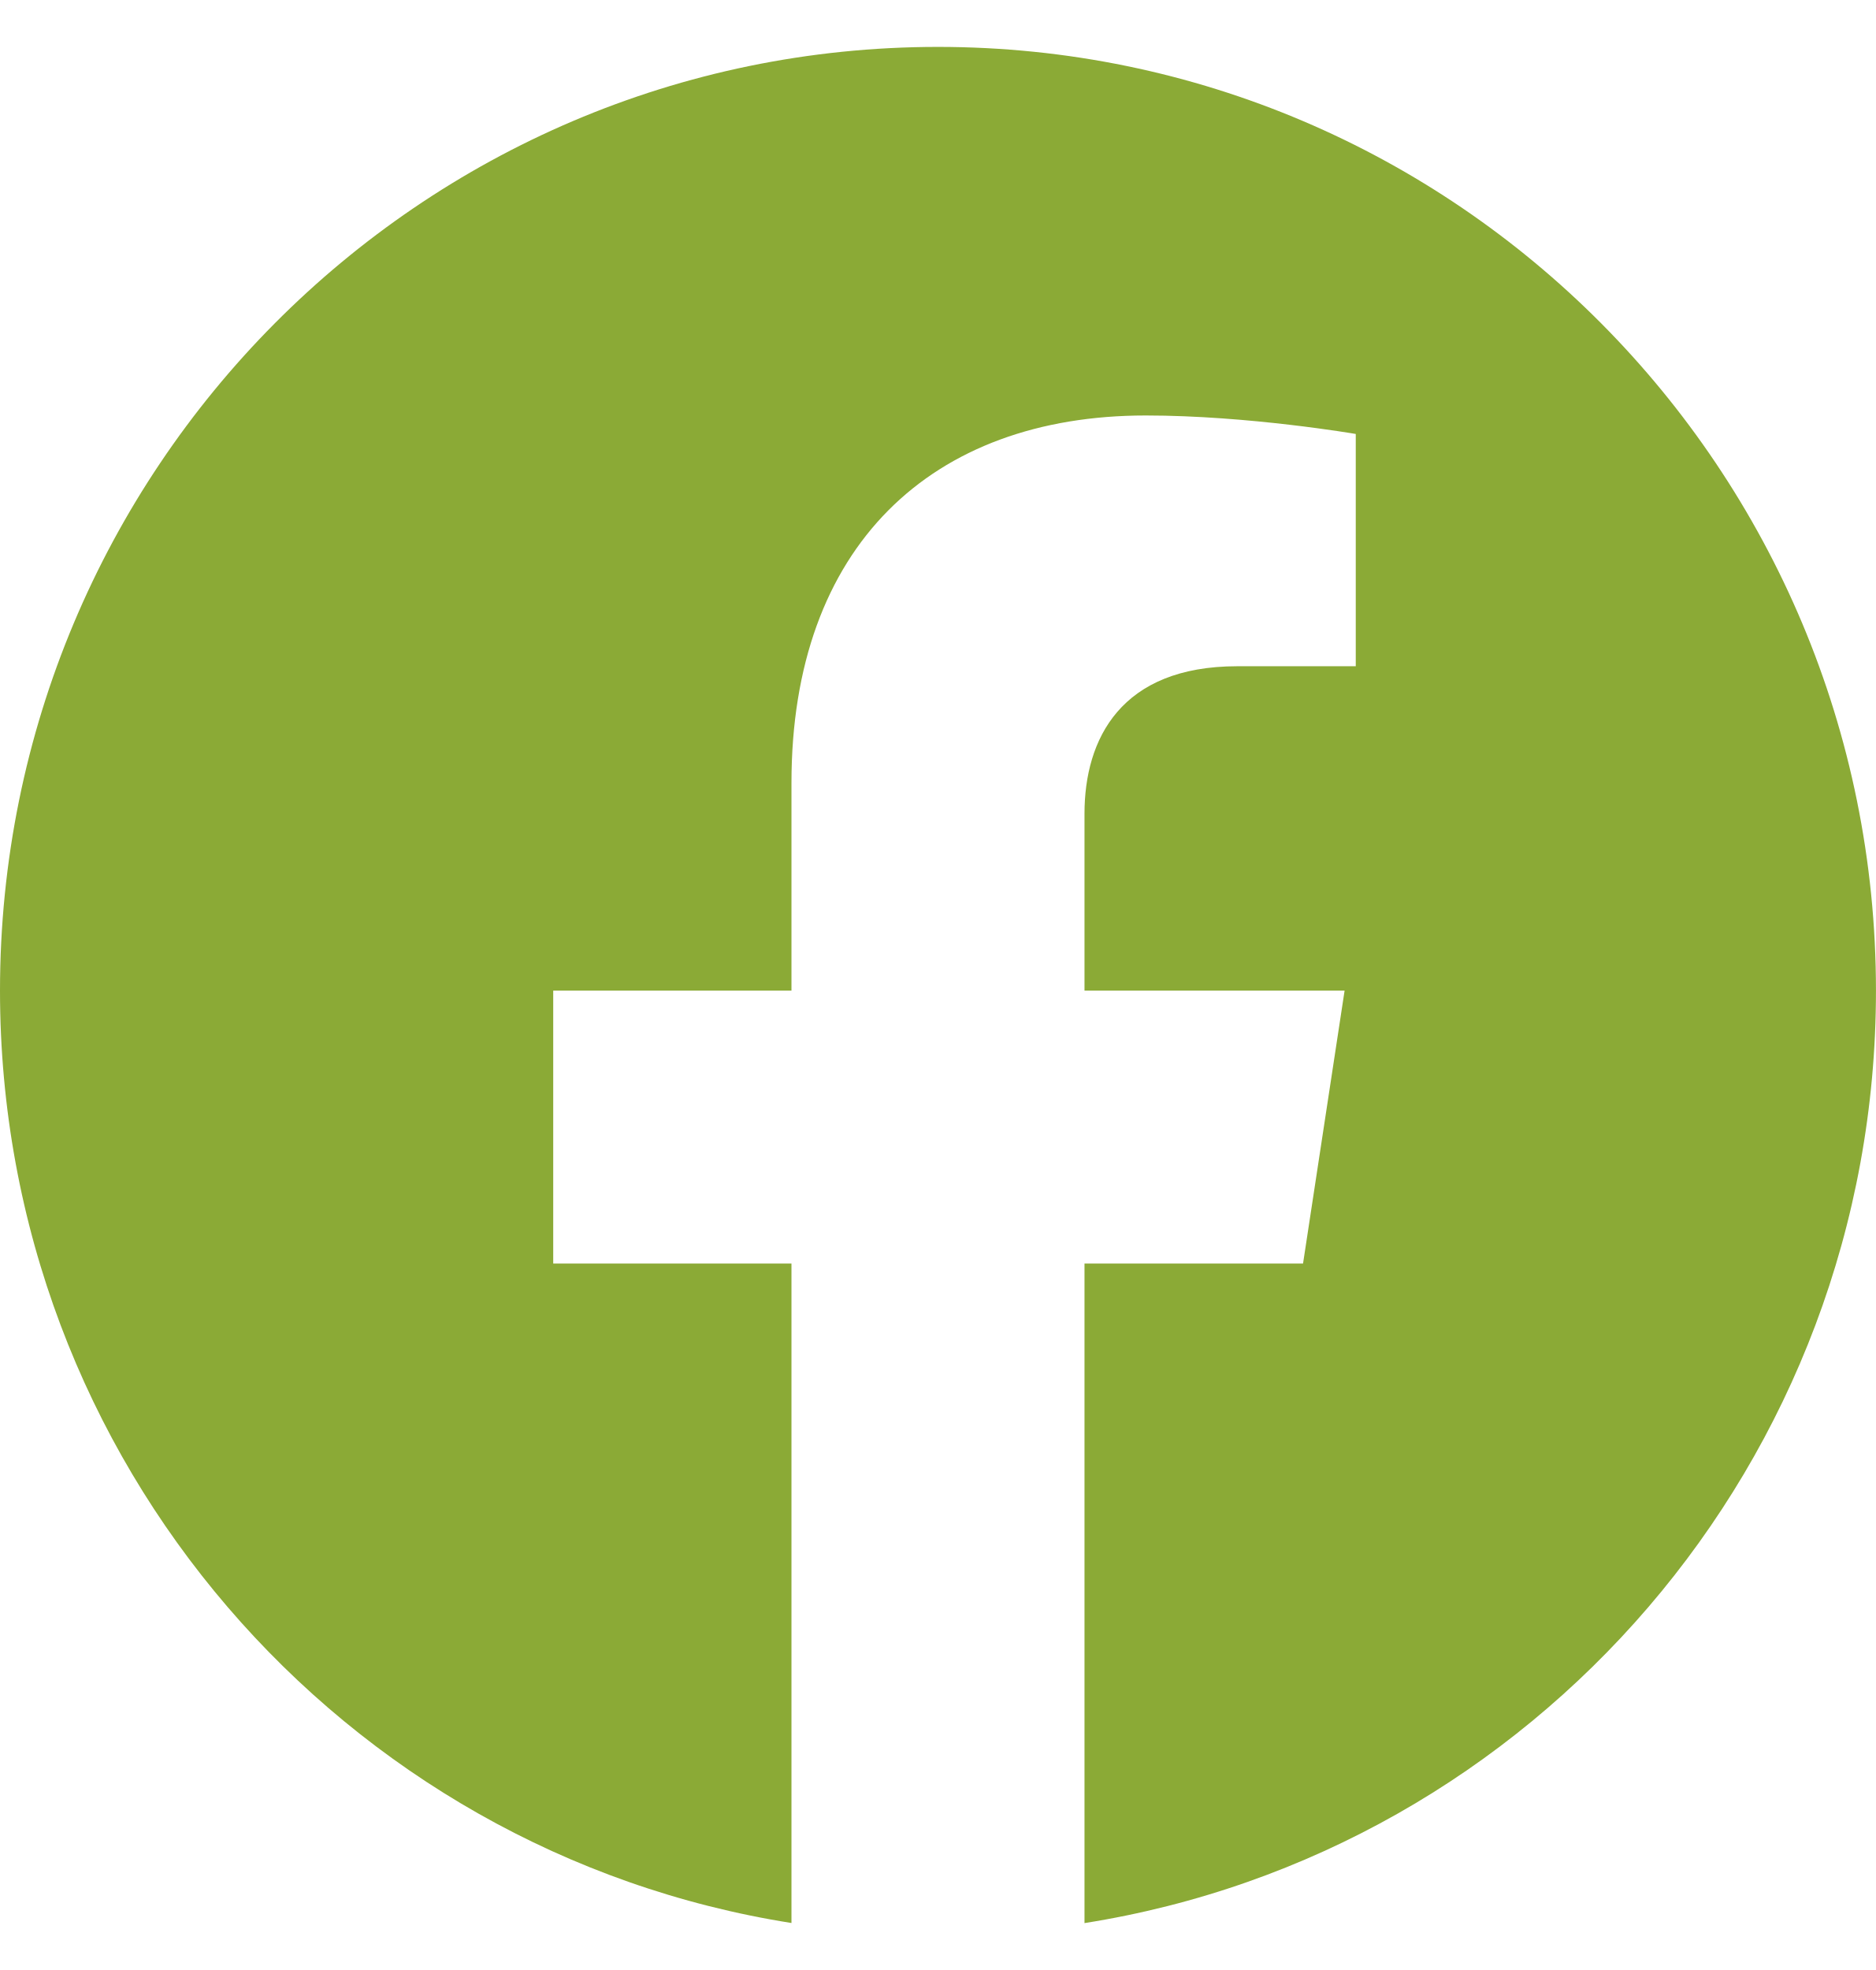
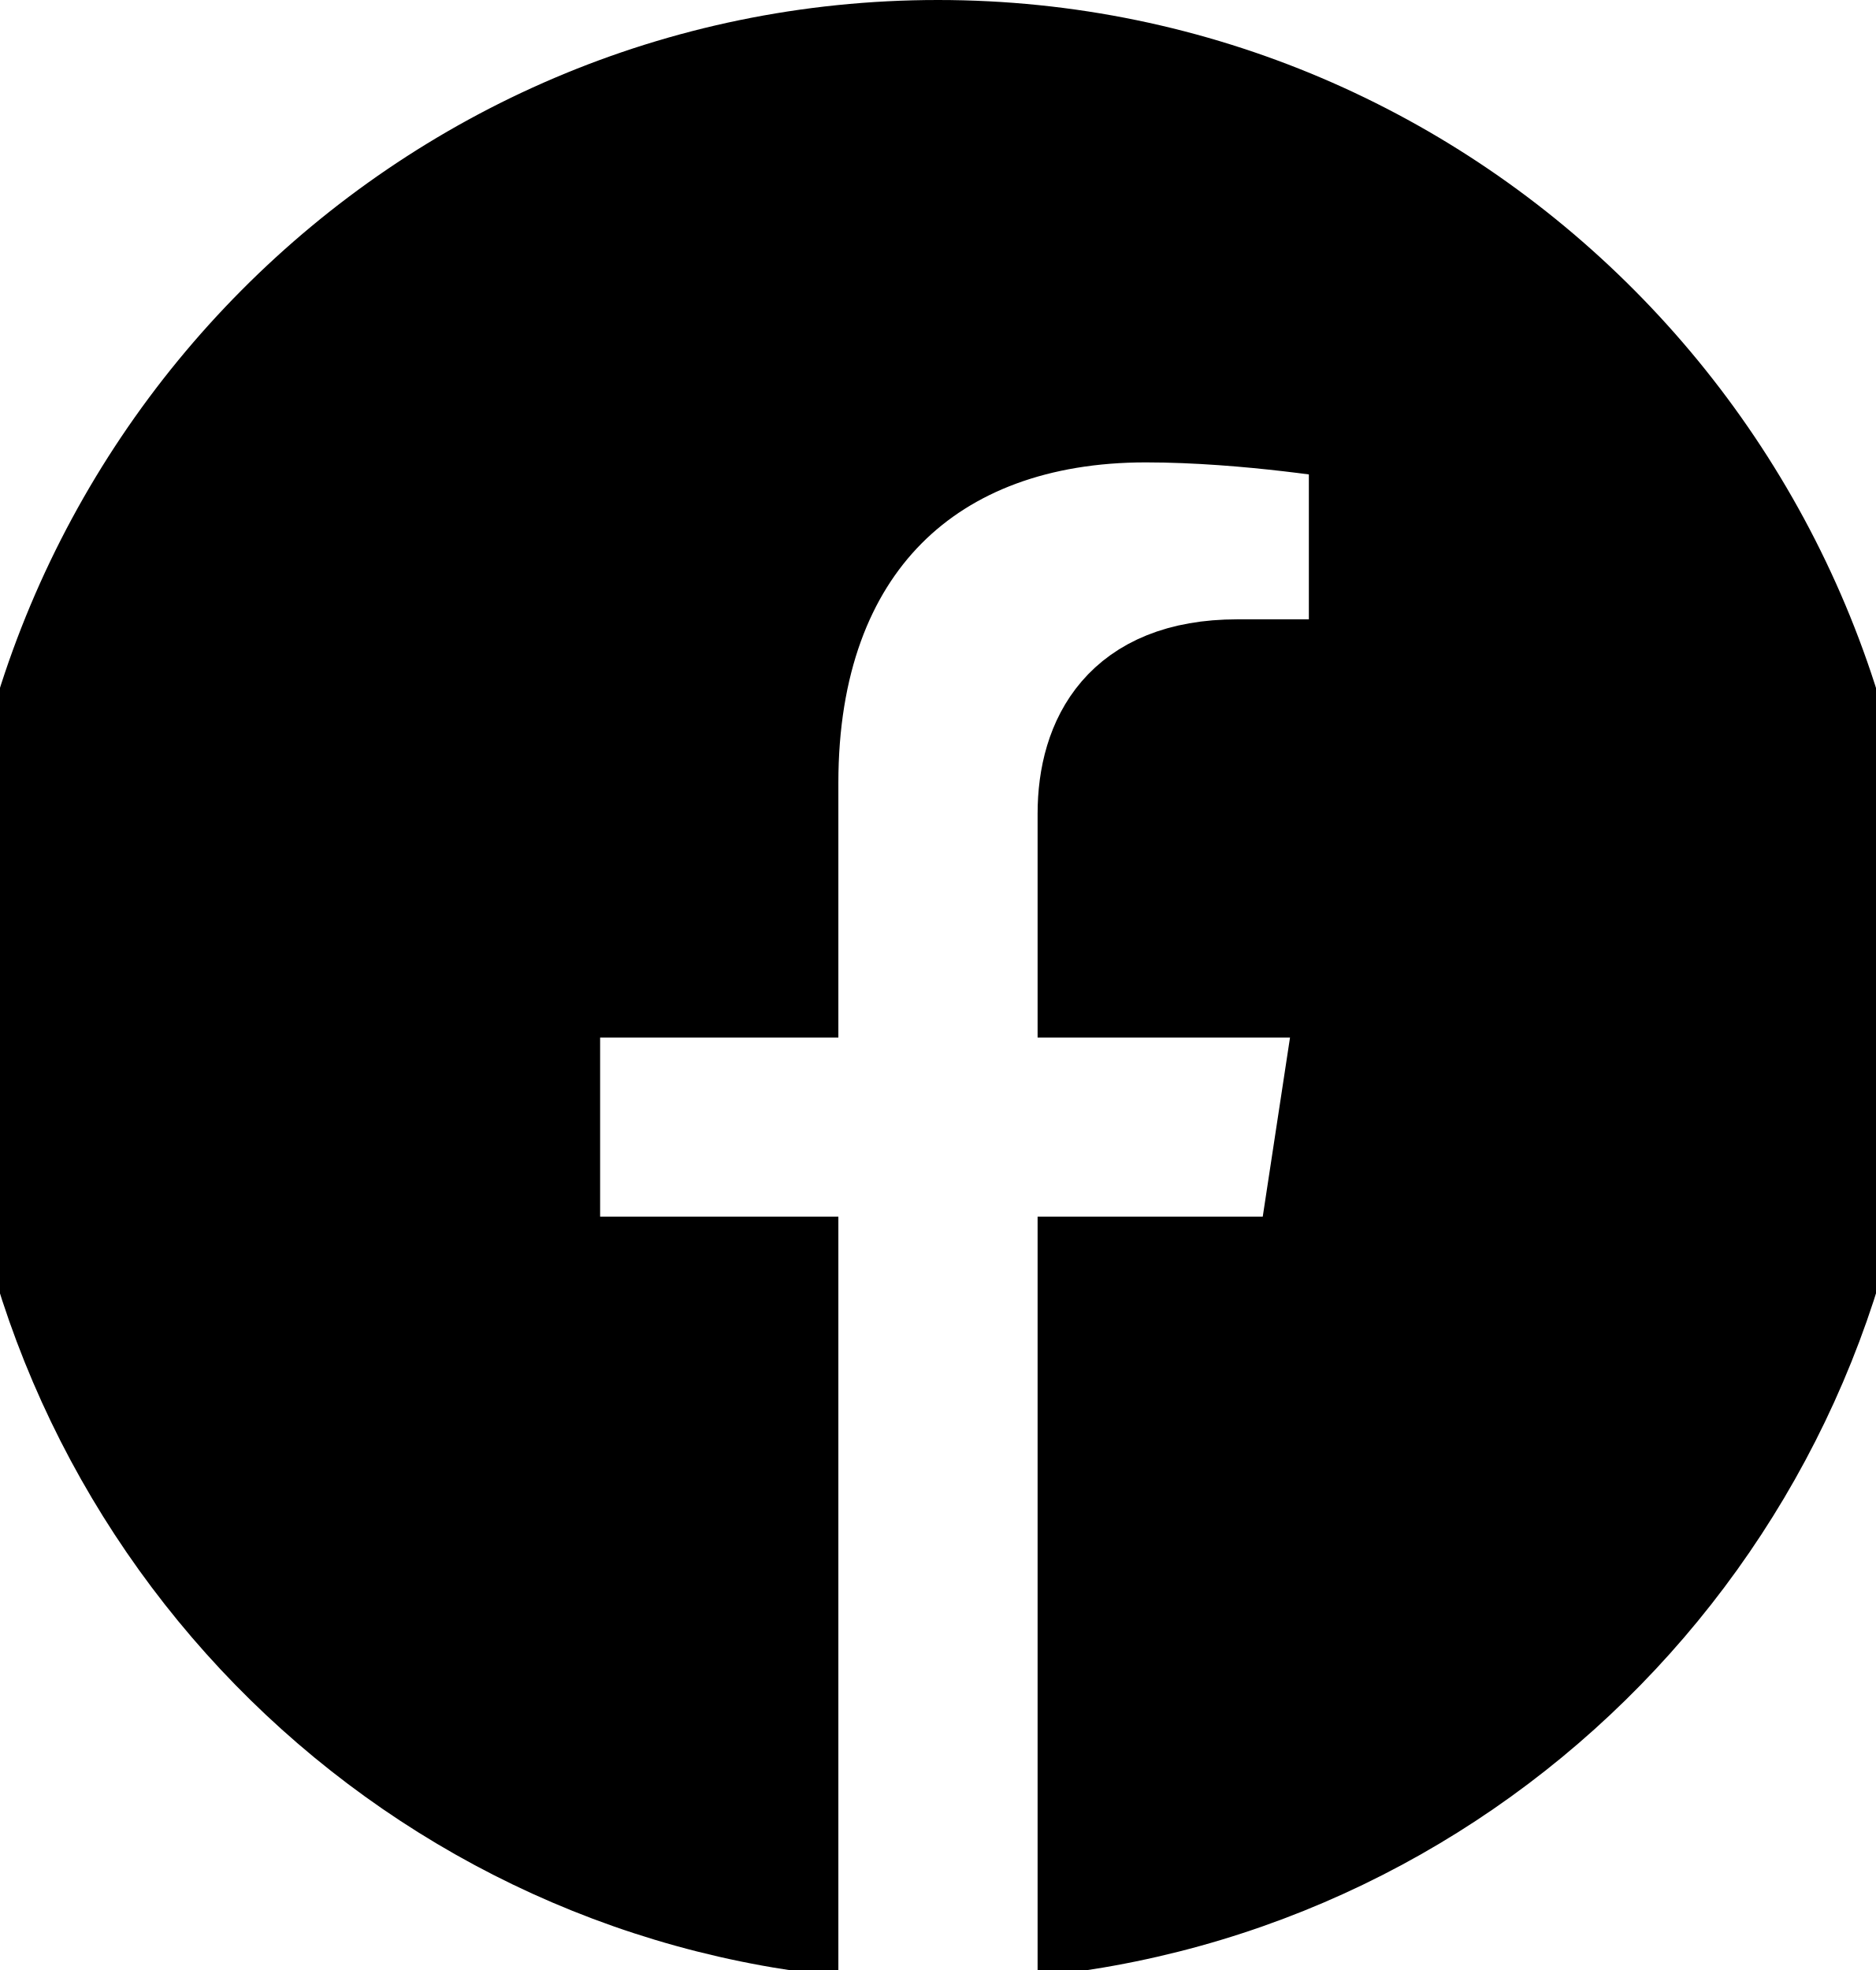
<svg xmlns="http://www.w3.org/2000/svg" width="20" height="21" viewBox="0 0 20 21" fill="none">
-   <path id="Vector" fill-rule="evenodd" clip-rule="evenodd" d="M20 10.56C20 5.005 15.522 0.5 10 0.5C4.478 0.5 0 5.005 0 10.56C0 15.582 3.656 19.744 8.438 20.499V13.469H5.898V10.56H8.438V8.344C8.438 5.823 9.931 4.429 12.215 4.429C13.309 4.429 14.454 4.626 14.454 4.626V7.102H13.192C11.95 7.102 11.562 7.877 11.562 8.674V10.56H14.335L13.892 13.469H11.562V20.5C16.344 19.745 20 15.583 20 10.56Z" fill="#8BAA36" />
+   <g id="Facebook">
+     <path stroke="currentColor" fill-rule="evenodd" clip-rule="evenodd" d="M20 10.56C20 5.005 15.522 0.5 10 0.5C4.478 0.5 0 5.005 0 10.56C0 15.582 3.656 19.744 8.438 20.499V13.469H5.898V10.56H8.438V8.344C8.438 5.823 9.931 4.429 12.215 4.429C13.309 4.429 14.454 4.626 14.454 4.626V7.102H13.192C11.95 7.102 11.562 7.877 11.562 8.674V10.56H14.335L13.892 13.469H11.562V20.5C16.344 19.745 20 15.583 20 10.56Z" fill="currentColor" />
+   </g>
</svg>
